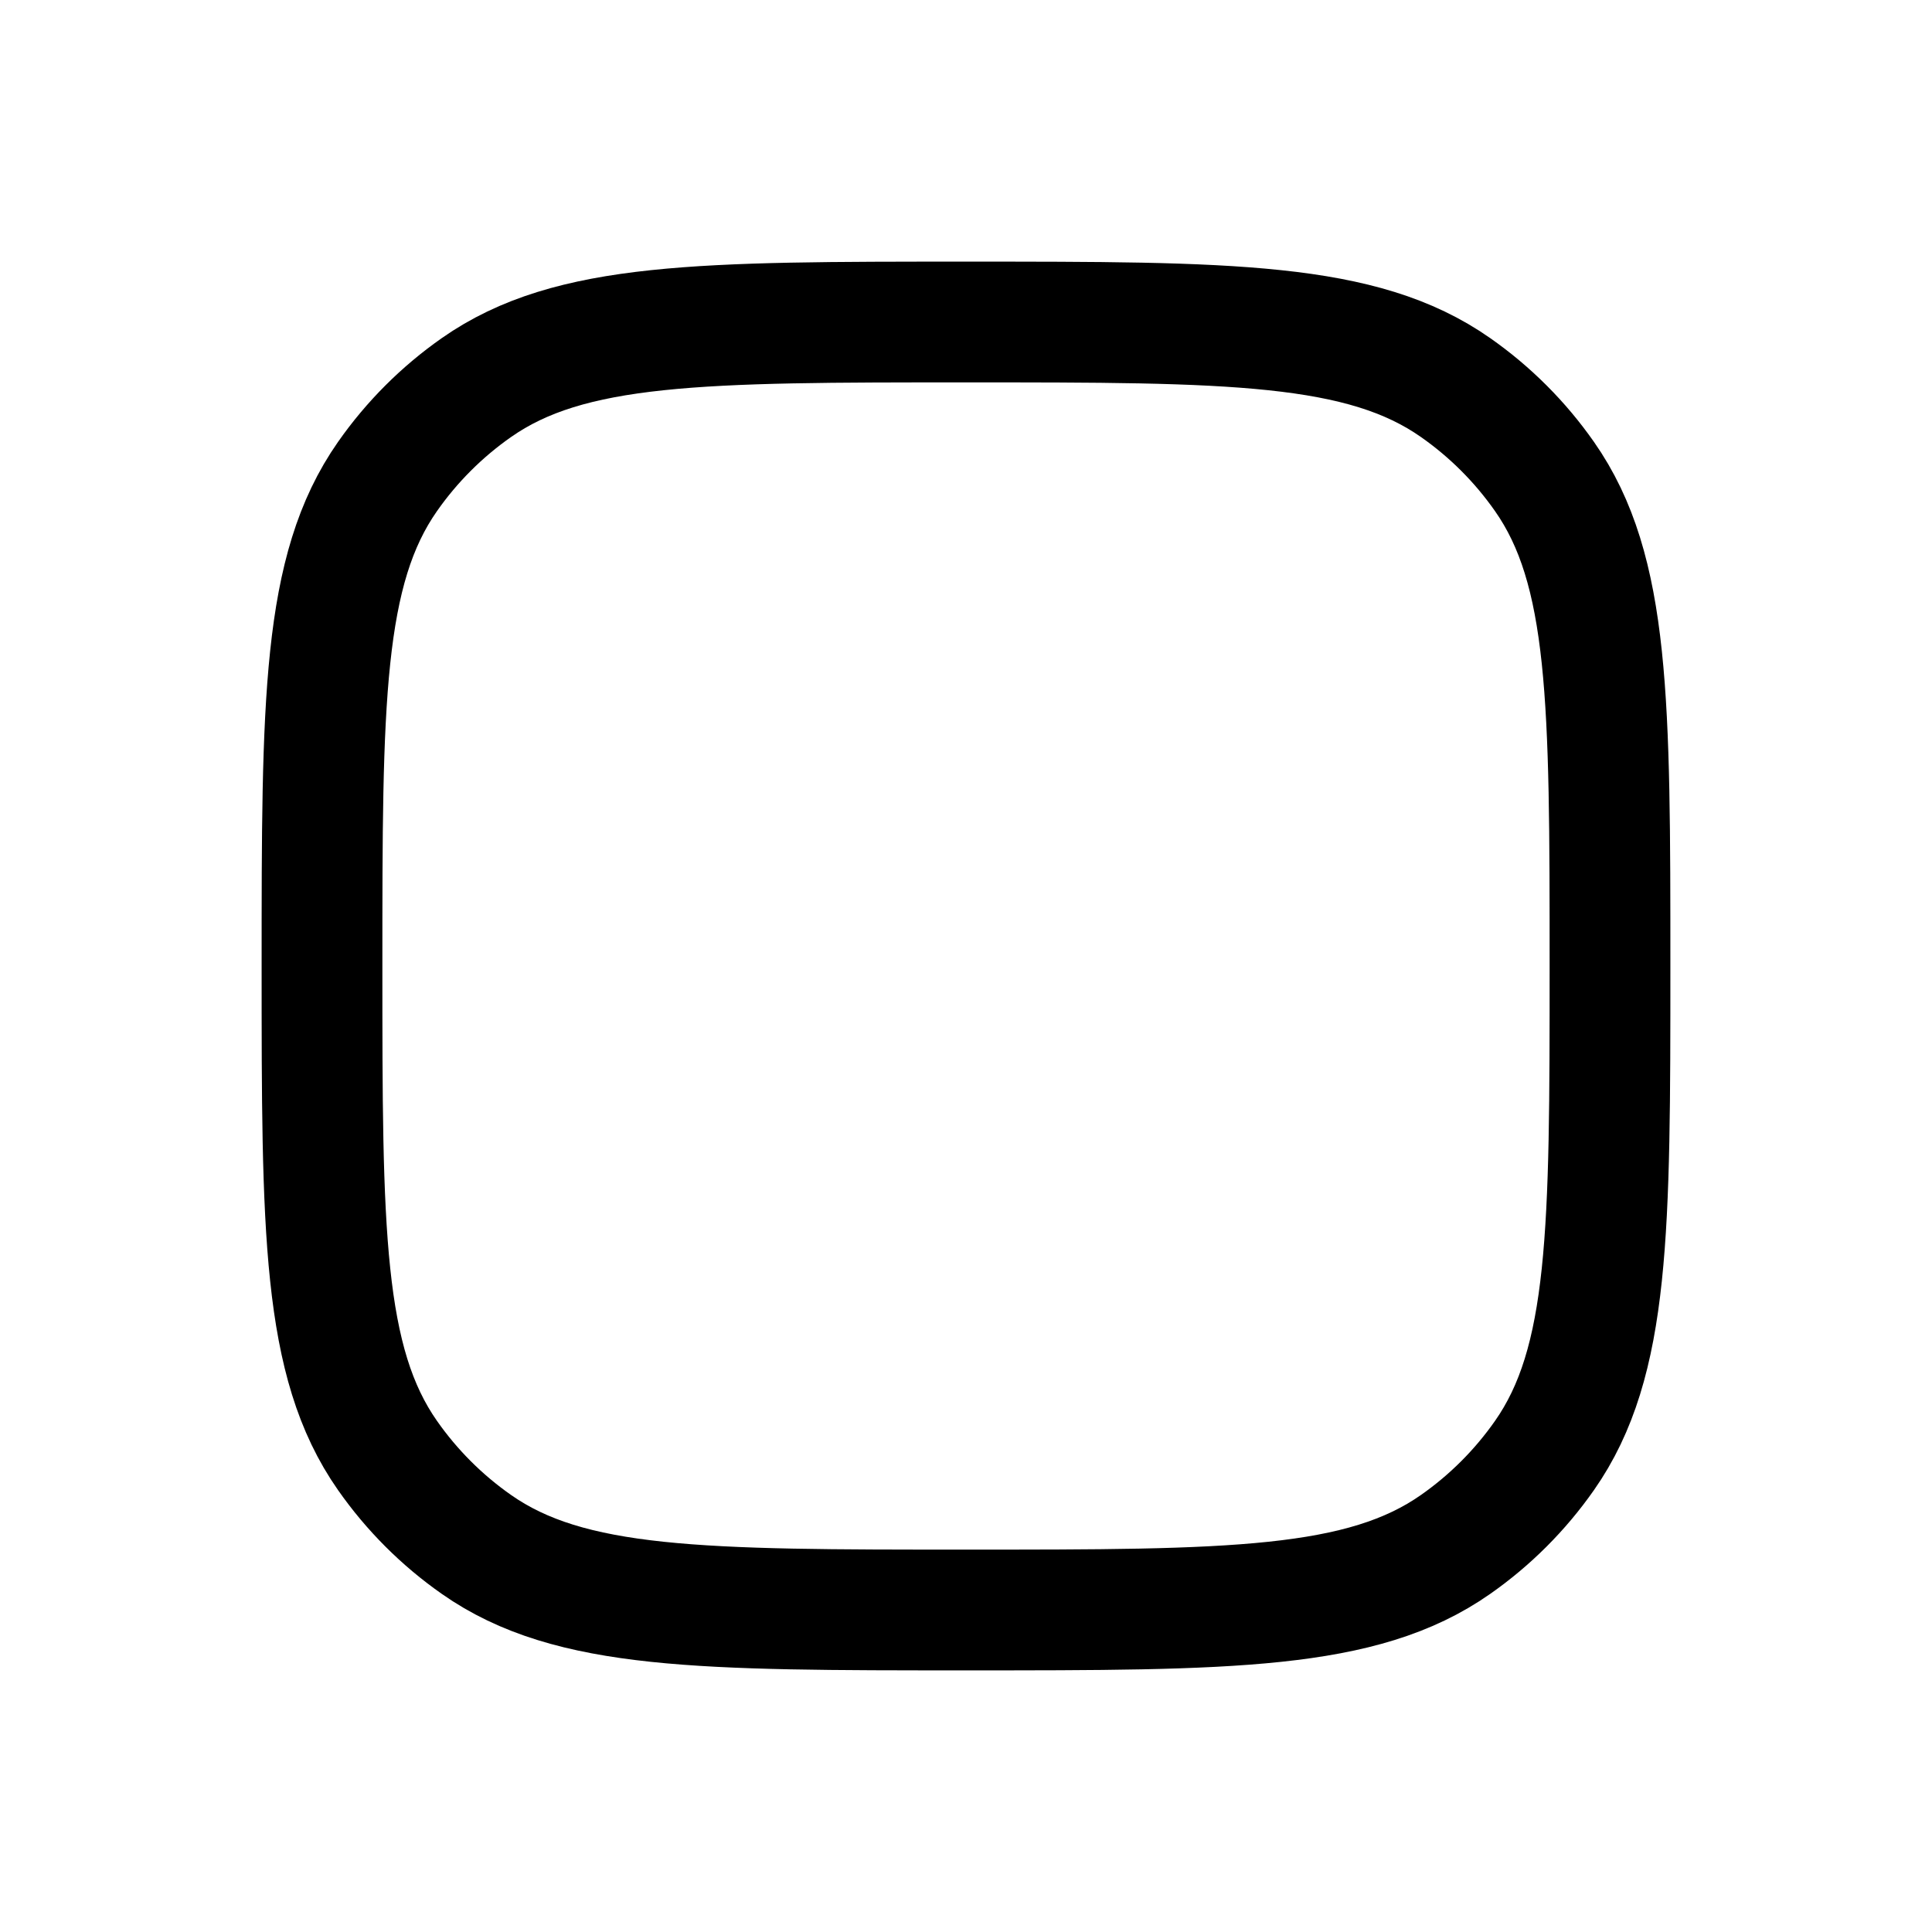
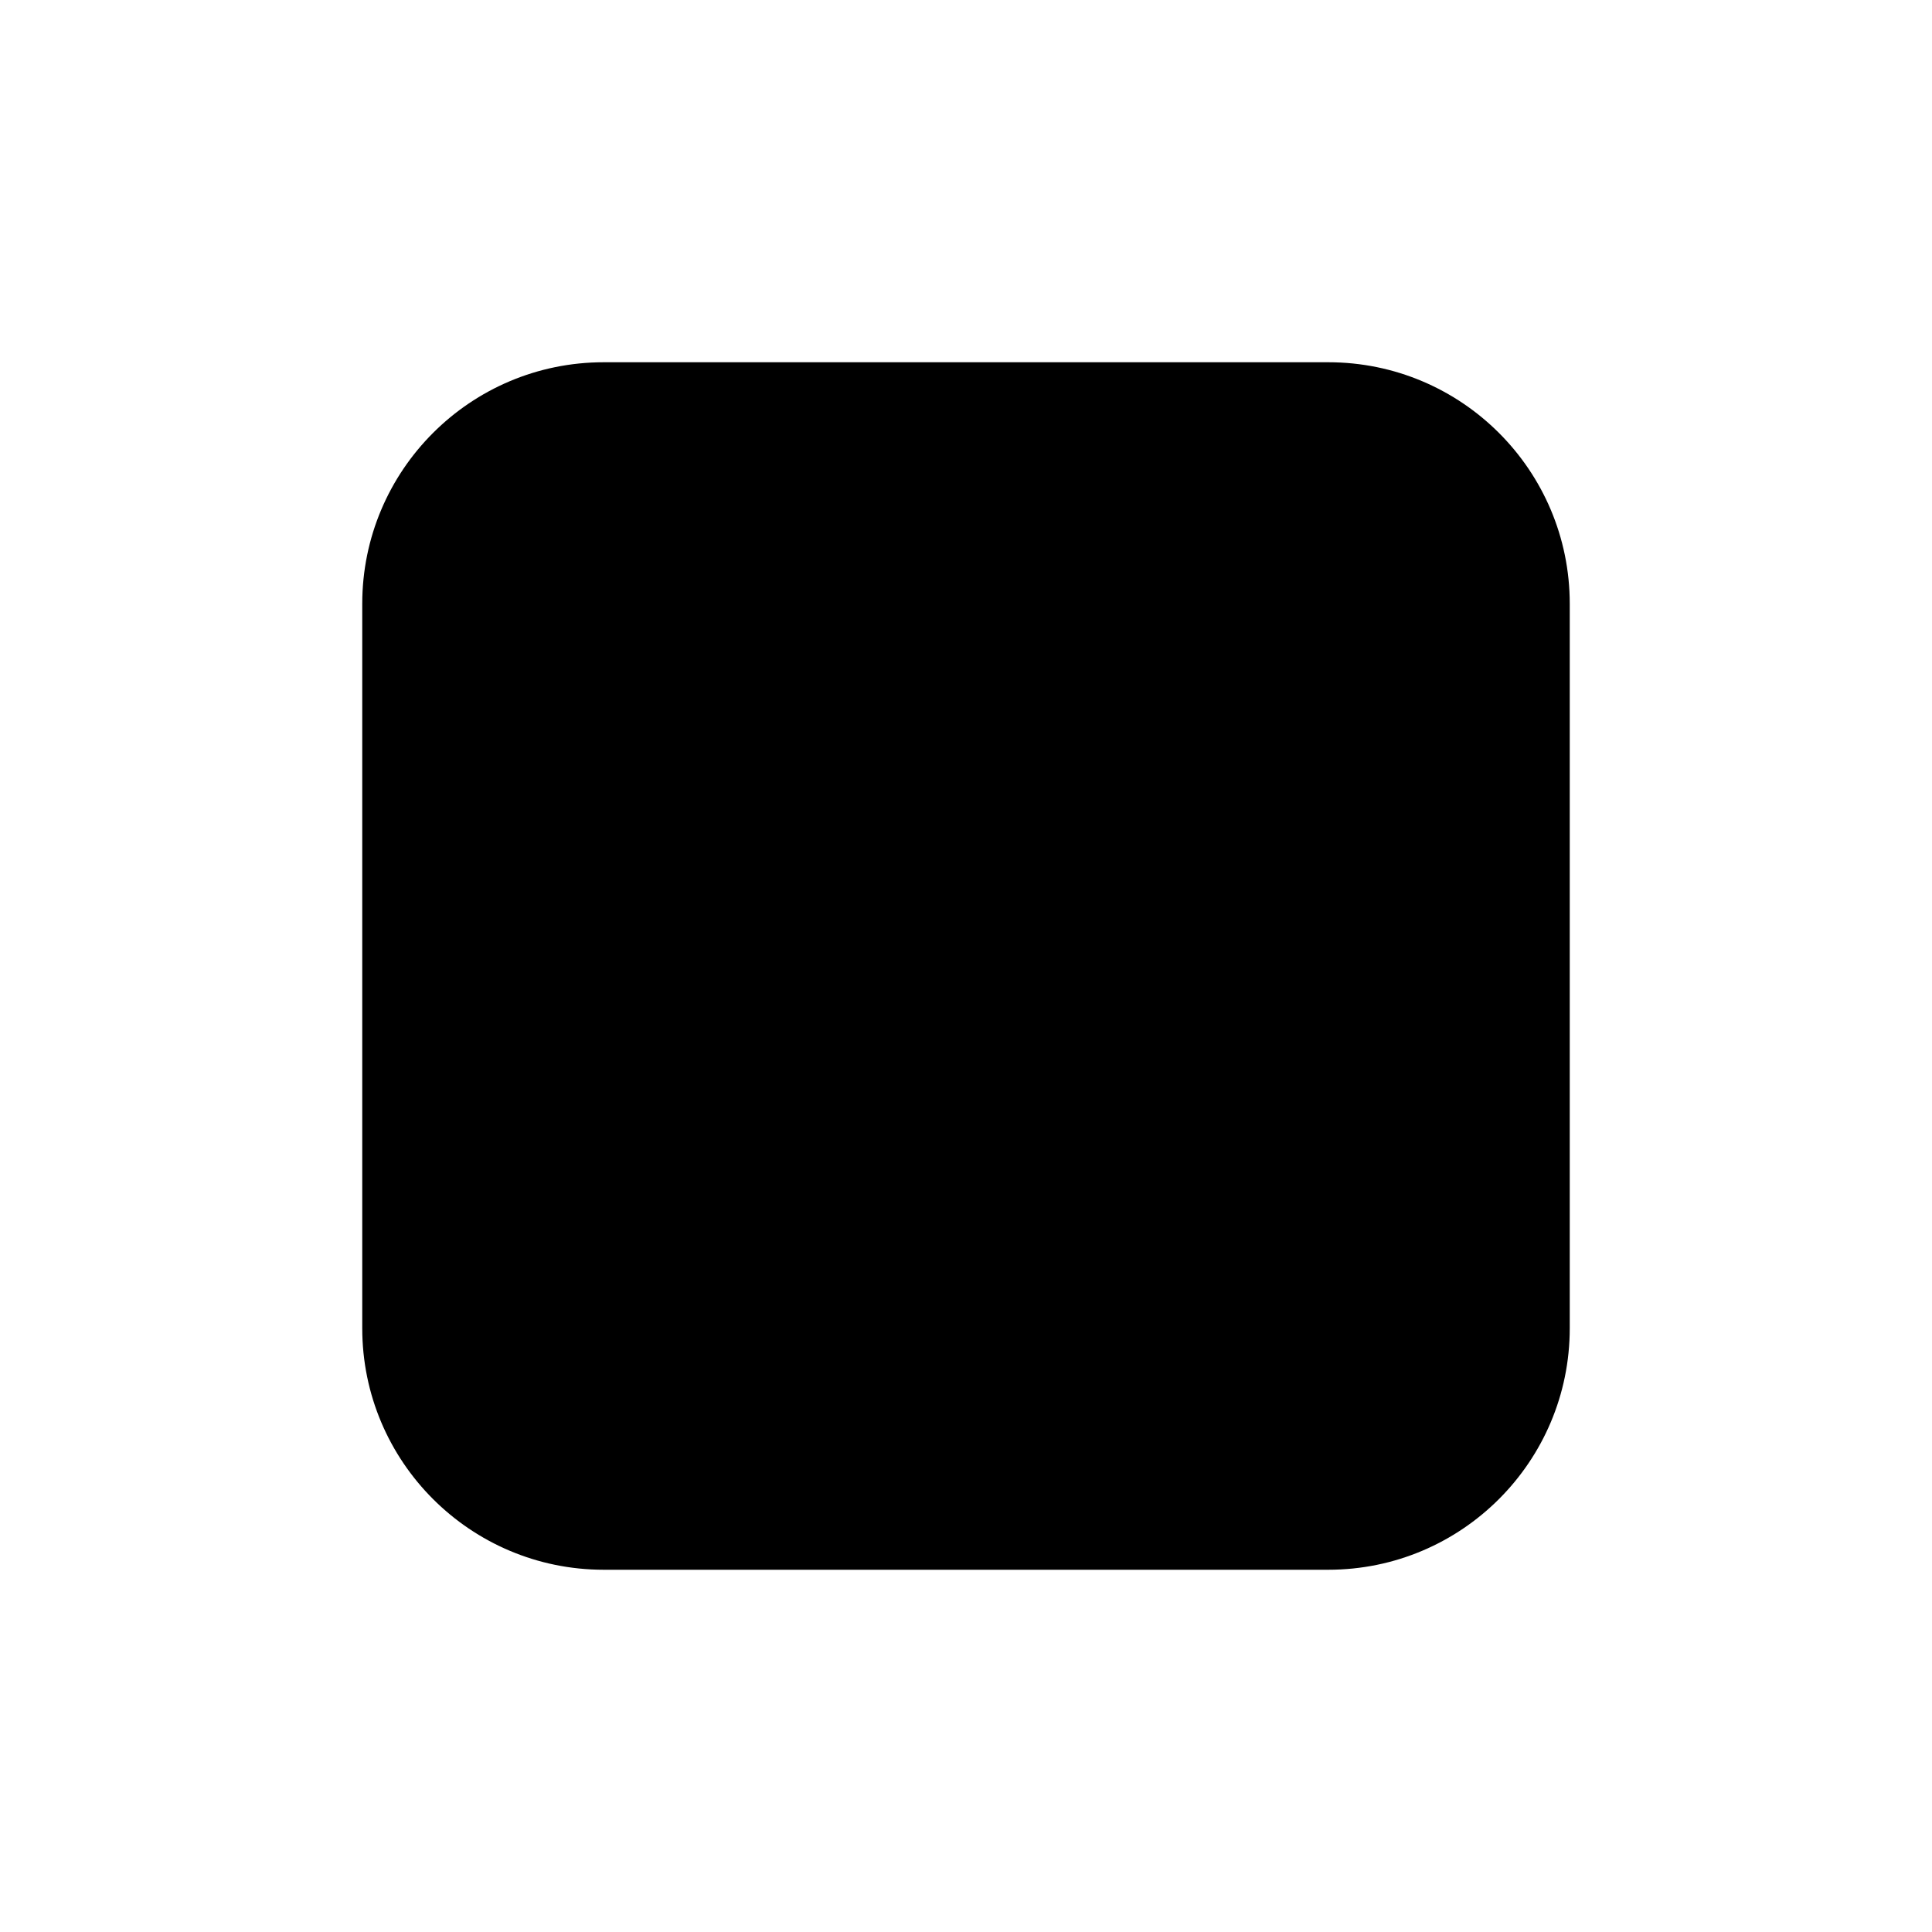
<svg xmlns="http://www.w3.org/2000/svg" width="24" height="24" viewBox="0 0 24 24" fill="none">
-   <path d="M4 12C4 8.721 4 7.081 4.814 5.919C5.115 5.489 5.489 5.115 5.919 4.814C7.081 4 8.721 4 12 4C15.279 4 16.919 4 18.081 4.814C18.511 5.115 18.885 5.489 19.186 5.919C20 7.081 20 8.721 20 12C20 15.279 20 16.919 19.186 18.081C18.885 18.511 18.511 18.885 18.081 19.186C16.919 20 15.279 20 12 20C8.721 20 7.081 20 5.919 19.186C5.489 18.885 5.115 18.511 4.814 18.081C4 16.919 4 15.279 4 12Z" stroke="currentColor" stroke-width="1.5" />
+   <path fill="currentColor" fill-rule="evenodd" d="M4.5 7.5a3 3 0 0 1 3-3h9a3 3 0 0 1 3 3v9a3 3 0 0 1-3 3h-9a3 3 0 0 1-3-3z" clip-rule="evenodd" />
</svg>
